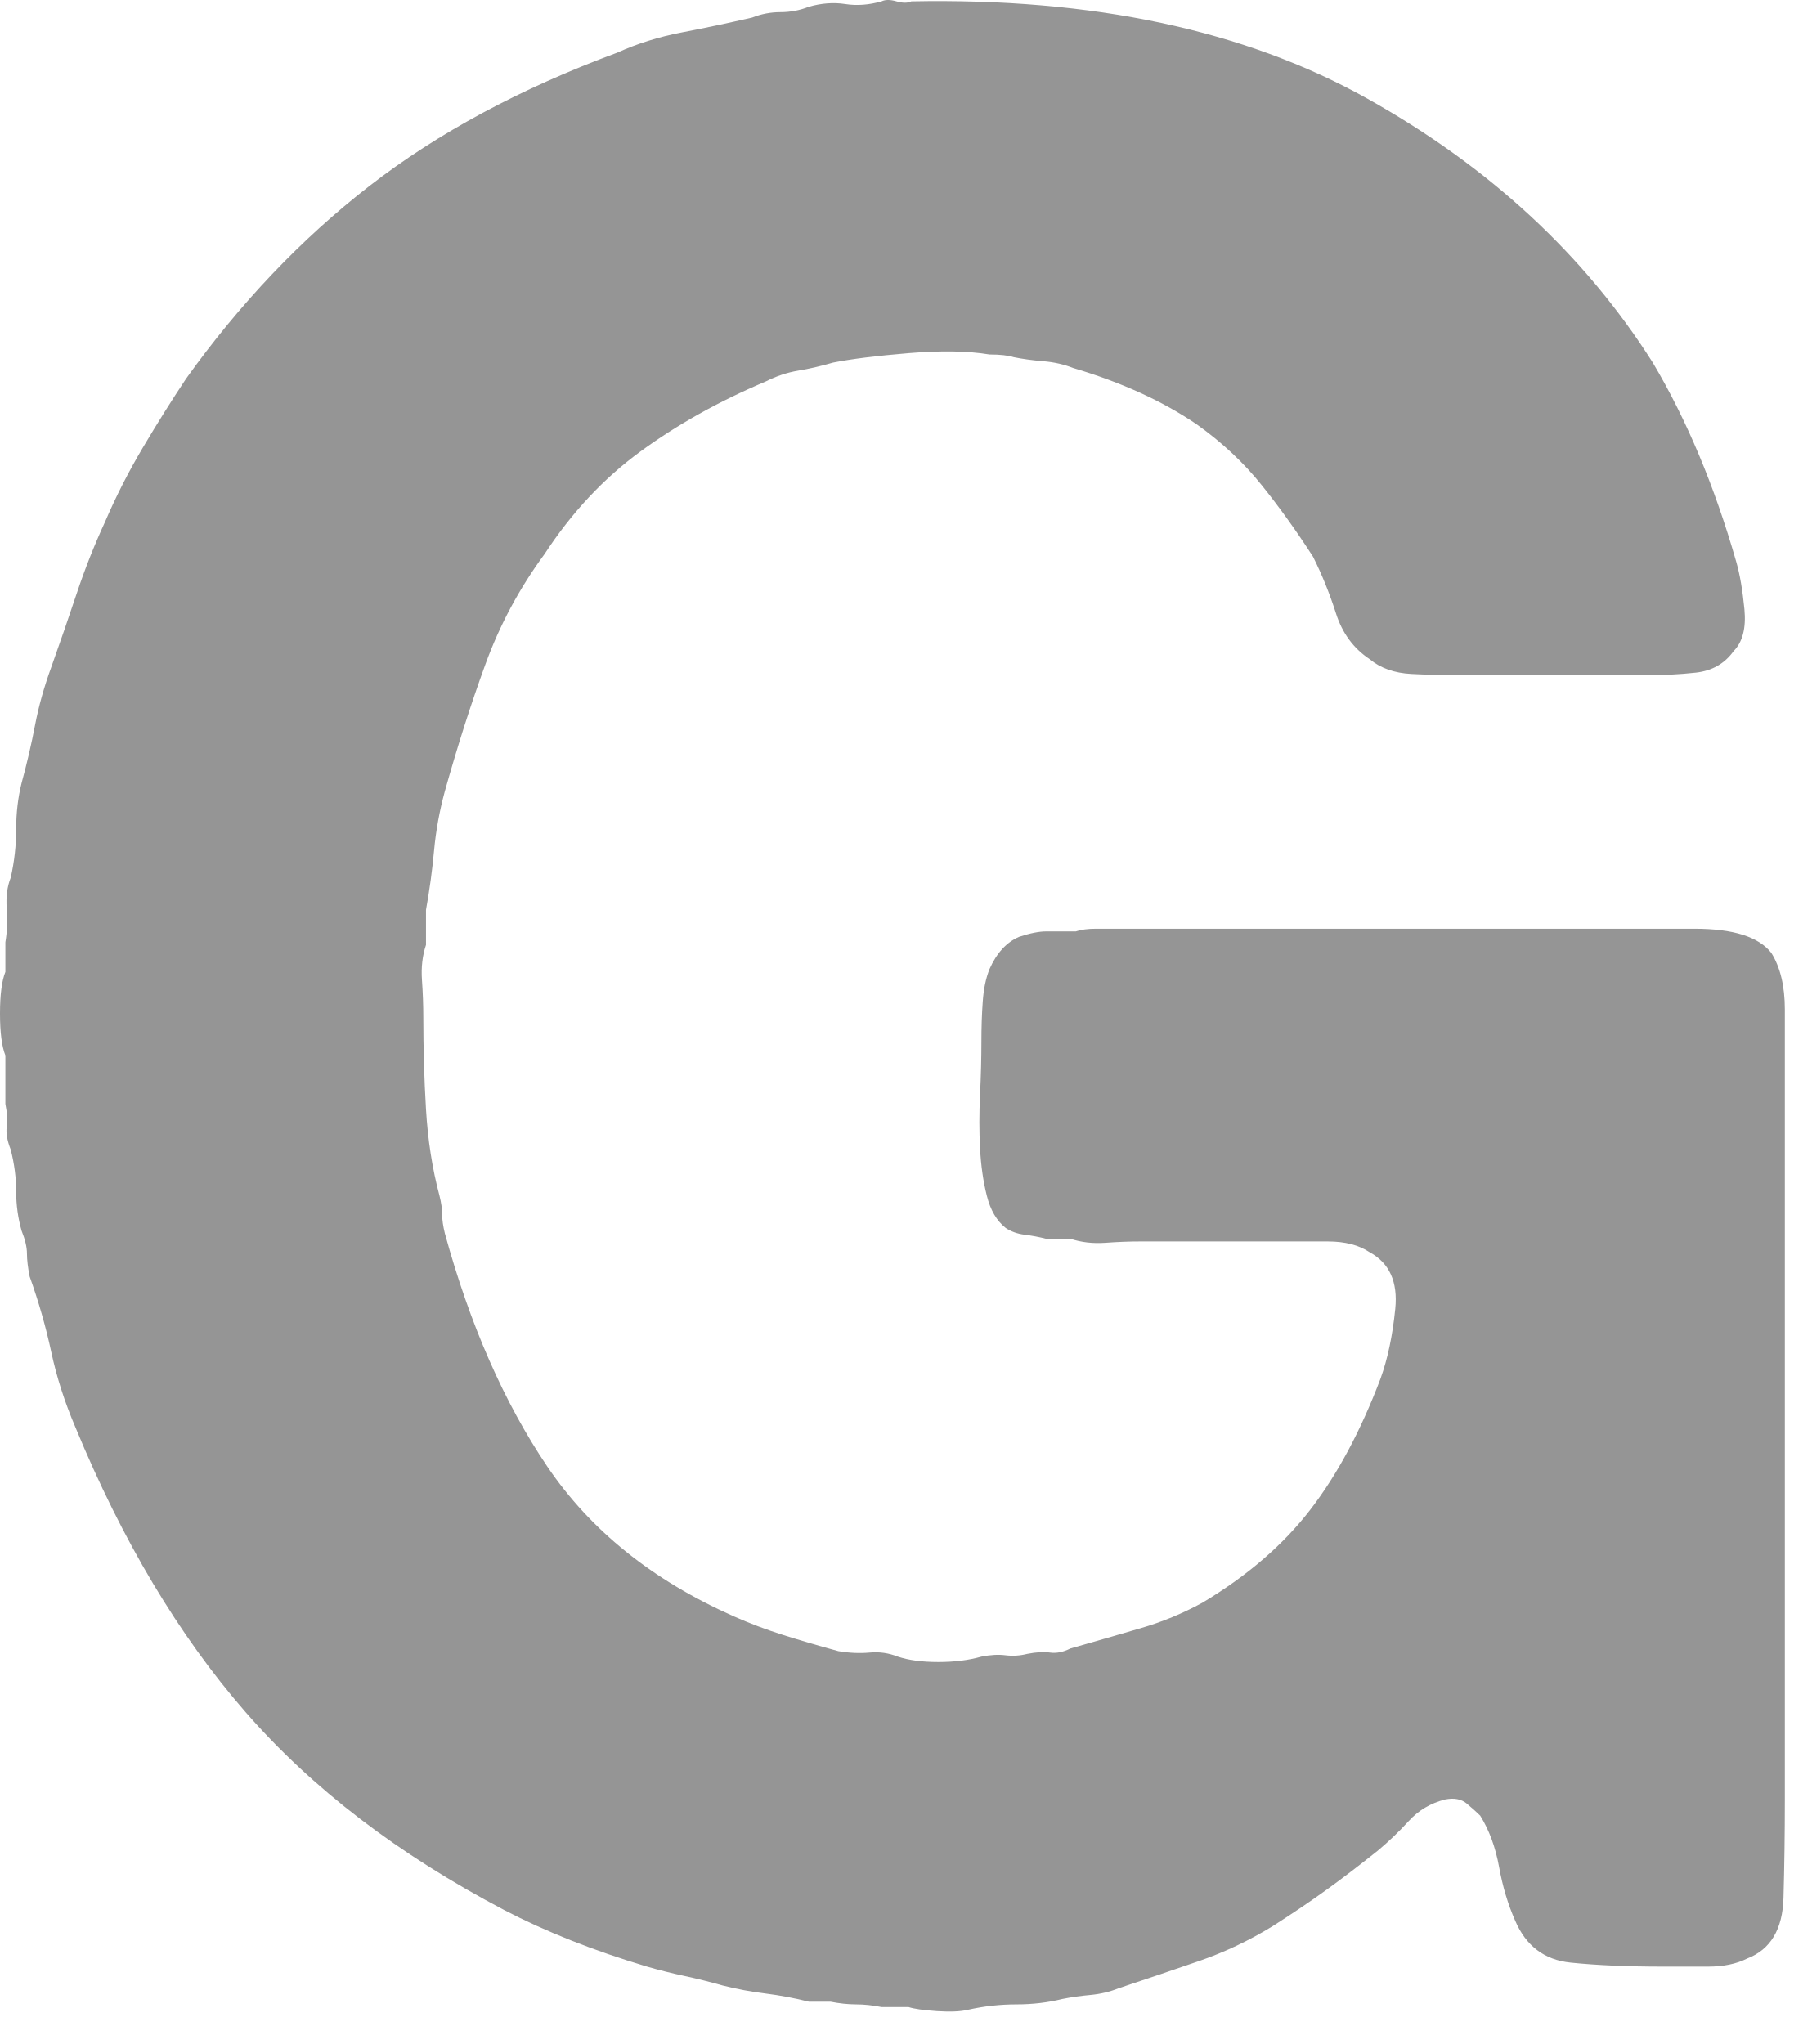
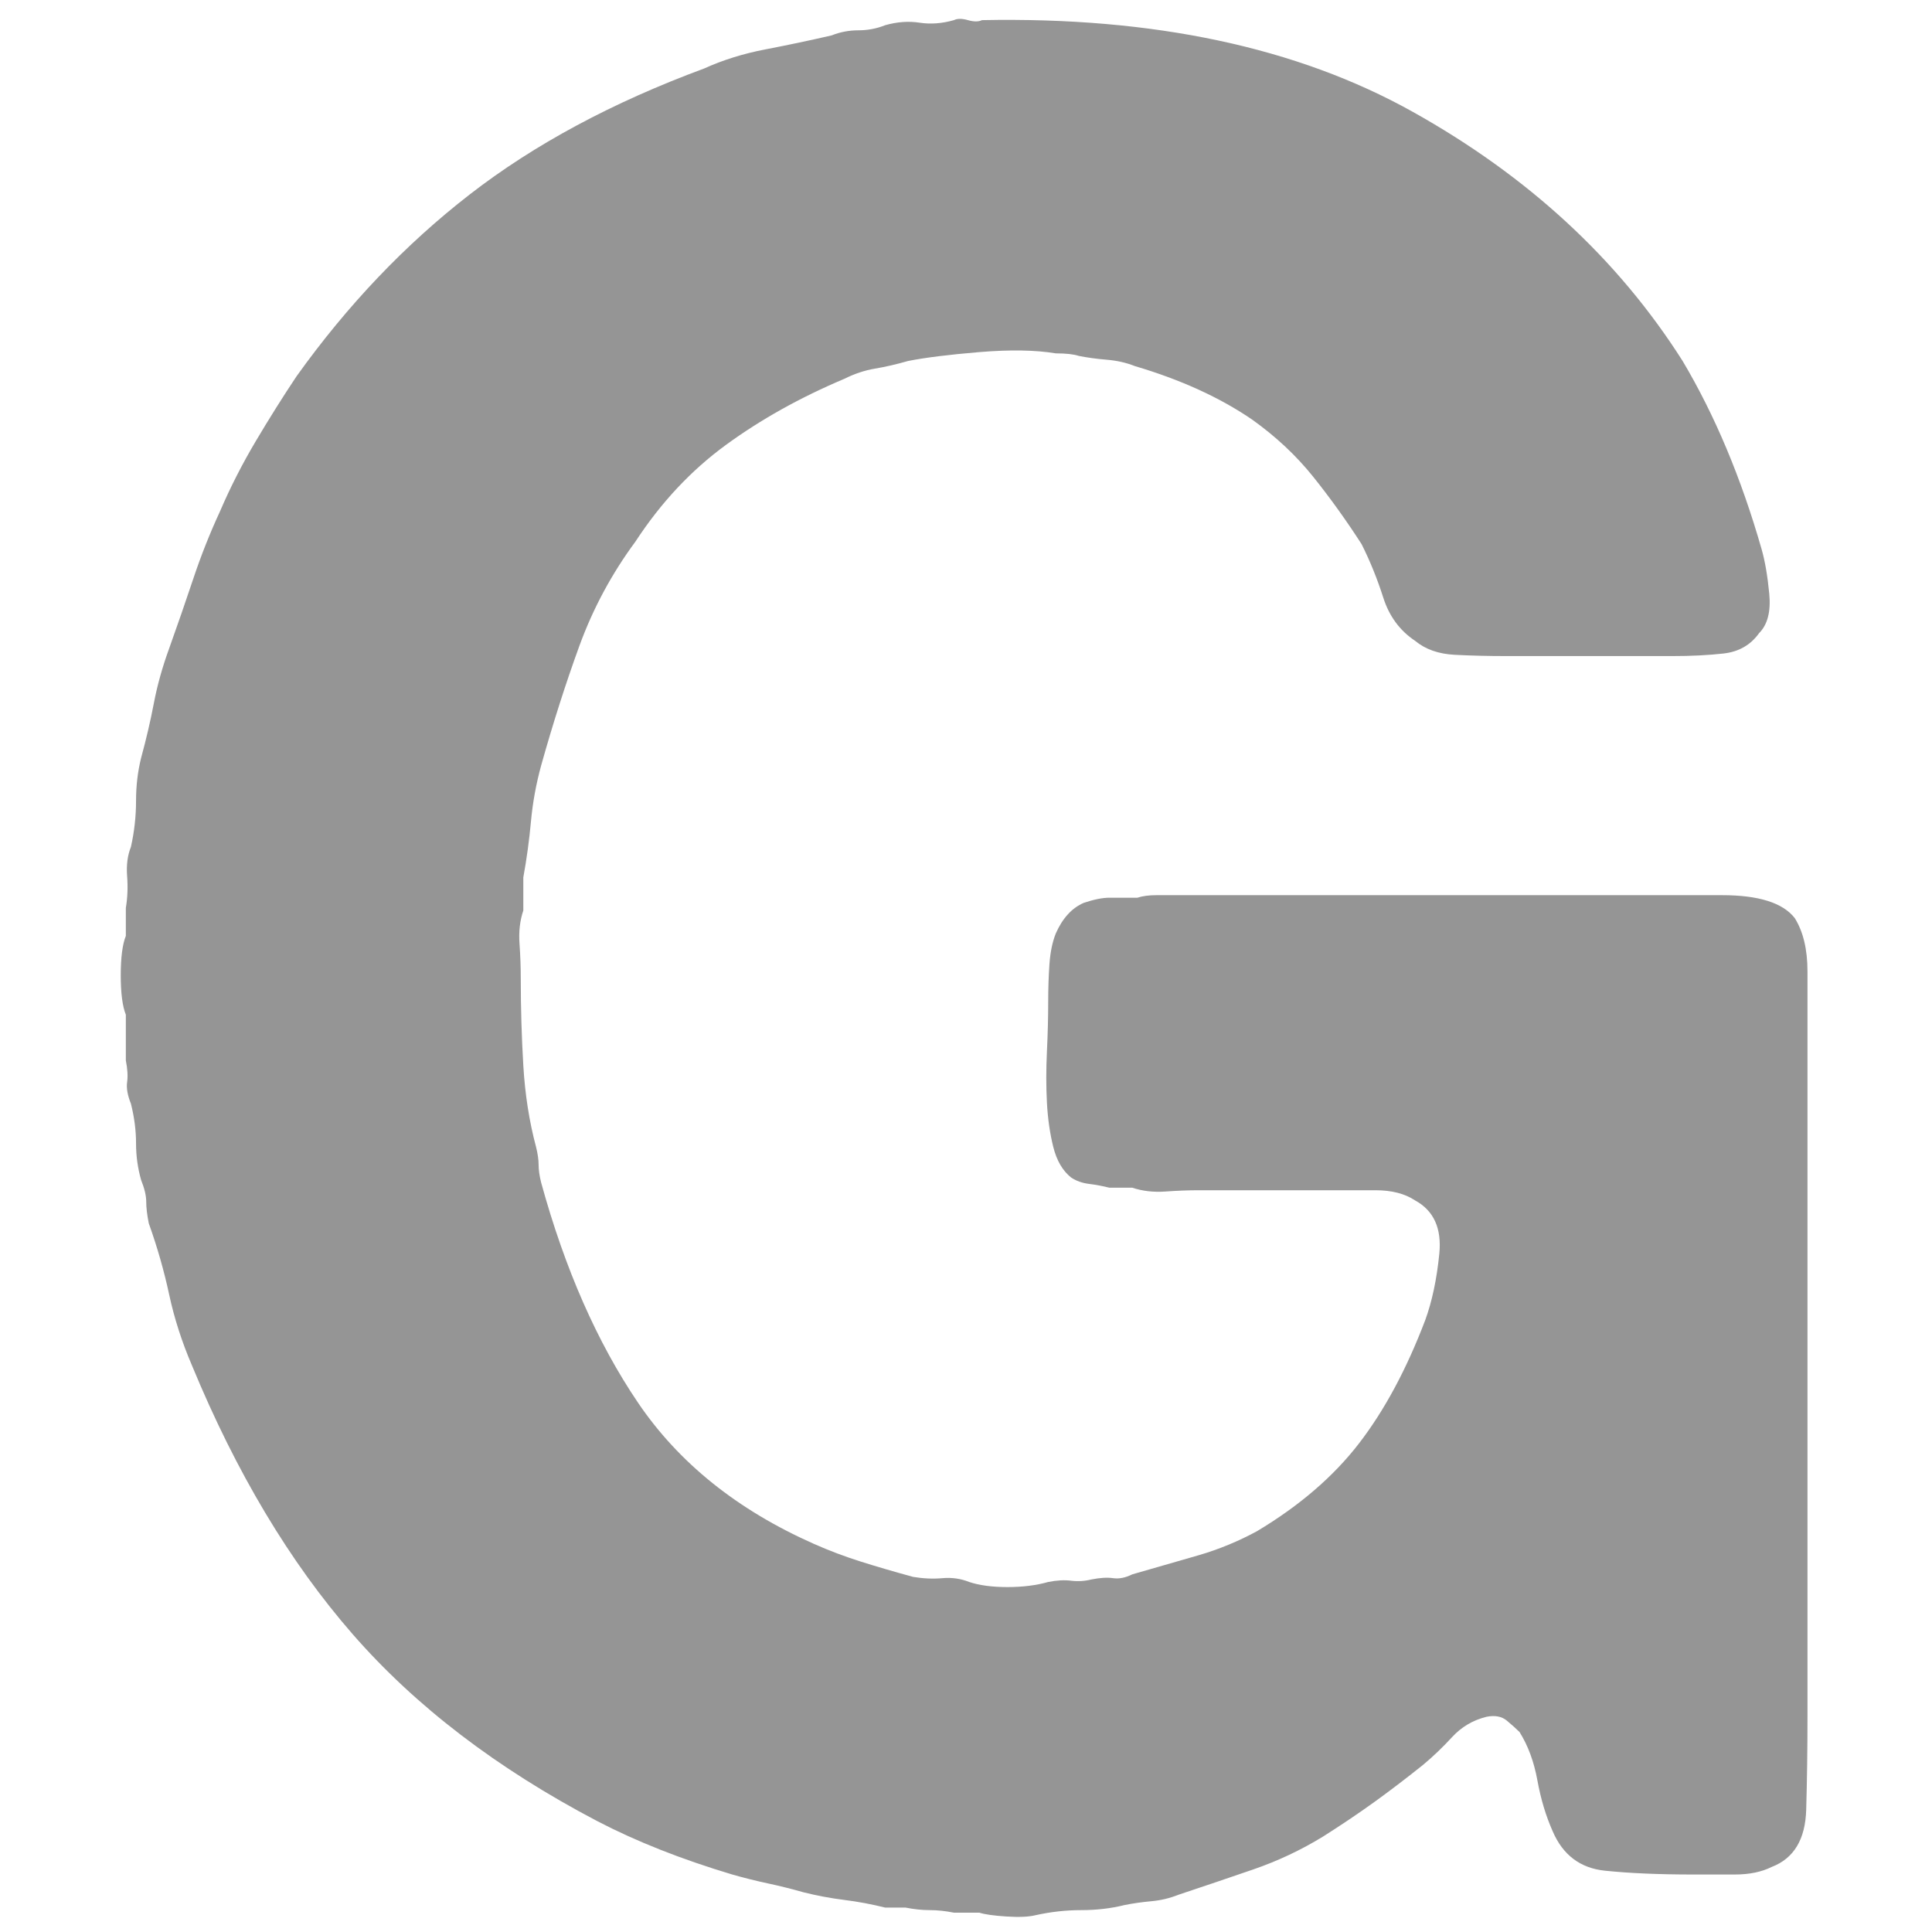
- <svg xmlns="http://www.w3.org/2000/svg" width="39" height="44" viewBox="0 0 39 44" fill="none">
-   <path d="M19.615 0.029C23.522 -0.048 26.791 0.648 29.422 2.118C32.053 3.588 34.103 5.484 35.574 7.805C36.309 9.043 36.908 10.475 37.373 12.1C37.45 12.37 37.508 12.709 37.547 13.115C37.585 13.521 37.508 13.821 37.315 14.015C37.121 14.286 36.85 14.44 36.502 14.479C36.154 14.518 35.767 14.537 35.341 14.537H31.569C31.144 14.537 30.747 14.527 30.38 14.508C30.012 14.489 29.712 14.382 29.48 14.189C29.132 13.957 28.89 13.628 28.755 13.202C28.619 12.777 28.455 12.37 28.262 11.984C27.913 11.442 27.546 10.929 27.159 10.446C26.772 9.962 26.308 9.527 25.766 9.14C25.031 8.637 24.141 8.231 23.097 7.921C22.903 7.844 22.69 7.796 22.458 7.776C22.226 7.757 22.013 7.728 21.82 7.689C21.704 7.651 21.53 7.631 21.298 7.631C20.833 7.554 20.253 7.544 19.557 7.602C18.86 7.66 18.319 7.728 17.932 7.805C17.661 7.883 17.41 7.941 17.177 7.979C16.945 8.018 16.713 8.095 16.481 8.212C15.475 8.637 14.576 9.14 13.783 9.72C12.989 10.301 12.303 11.036 11.722 11.925C11.181 12.661 10.755 13.454 10.446 14.305C10.136 15.156 9.846 16.065 9.575 17.032C9.459 17.458 9.382 17.884 9.343 18.309C9.304 18.735 9.246 19.16 9.169 19.586V20.34C9.092 20.572 9.063 20.824 9.082 21.095C9.101 21.365 9.111 21.636 9.111 21.907C9.111 22.565 9.13 23.222 9.169 23.88C9.208 24.538 9.304 25.157 9.459 25.737C9.498 25.892 9.517 26.027 9.517 26.143C9.517 26.259 9.537 26.395 9.575 26.55C10.117 28.523 10.852 30.196 11.78 31.569C12.709 32.943 14.044 34.016 15.785 34.79C16.133 34.945 16.491 35.08 16.858 35.196C17.226 35.312 17.622 35.428 18.048 35.544C18.28 35.583 18.503 35.593 18.715 35.574C18.928 35.554 19.131 35.583 19.325 35.661C19.557 35.738 19.847 35.777 20.195 35.777C20.543 35.777 20.853 35.738 21.124 35.661C21.317 35.622 21.491 35.612 21.646 35.632C21.801 35.651 21.955 35.641 22.11 35.602C22.304 35.564 22.468 35.554 22.603 35.574C22.739 35.593 22.884 35.564 23.039 35.486C23.58 35.332 24.083 35.187 24.547 35.051C25.012 34.916 25.457 34.732 25.882 34.5C26.849 33.92 27.623 33.252 28.203 32.498C28.784 31.743 29.287 30.805 29.712 29.683C29.867 29.258 29.973 28.755 30.032 28.174C30.09 27.594 29.906 27.188 29.48 26.956C29.248 26.801 28.948 26.724 28.581 26.724C28.213 26.724 27.855 26.724 27.507 26.724H24.547C24.315 26.724 24.064 26.733 23.793 26.753C23.522 26.772 23.271 26.743 23.039 26.666H22.516C22.362 26.627 22.207 26.598 22.052 26.579C21.897 26.559 21.762 26.511 21.646 26.433C21.452 26.279 21.317 26.047 21.24 25.737C21.162 25.428 21.114 25.089 21.095 24.722C21.075 24.354 21.075 23.967 21.095 23.561C21.114 23.155 21.124 22.777 21.124 22.429C21.124 22.12 21.133 21.83 21.153 21.559C21.172 21.288 21.22 21.056 21.298 20.862C21.452 20.514 21.665 20.282 21.936 20.166C22.168 20.089 22.362 20.05 22.516 20.05H23.155C23.271 20.011 23.416 19.992 23.59 19.992C23.764 19.992 23.928 19.992 24.083 19.992H25.766H34.239C34.897 19.992 35.641 19.992 36.473 19.992C37.305 19.992 37.856 20.166 38.127 20.514C38.32 20.824 38.417 21.23 38.417 21.733C38.417 22.236 38.417 22.72 38.417 23.184V29.219V38.736C38.417 39.471 38.407 40.177 38.388 40.854C38.369 41.532 38.108 41.967 37.605 42.16C37.373 42.276 37.092 42.334 36.763 42.334C36.434 42.334 36.115 42.334 35.806 42.334C35.032 42.334 34.364 42.305 33.804 42.247C33.243 42.189 32.846 41.889 32.614 41.348C32.459 40.999 32.343 40.613 32.266 40.187C32.188 39.761 32.053 39.394 31.86 39.084C31.782 39.007 31.685 38.92 31.569 38.823C31.453 38.727 31.299 38.698 31.105 38.736C30.796 38.814 30.534 38.968 30.322 39.2C30.109 39.433 29.886 39.645 29.654 39.839C29.267 40.148 28.9 40.429 28.552 40.68C28.203 40.932 27.817 41.193 27.391 41.464C26.888 41.773 26.356 42.025 25.795 42.218C25.234 42.412 24.663 42.605 24.083 42.798C23.89 42.876 23.687 42.924 23.474 42.944C23.261 42.963 23.058 42.992 22.865 43.031C22.555 43.108 22.226 43.147 21.878 43.147C21.53 43.147 21.182 43.185 20.834 43.263C20.679 43.301 20.456 43.311 20.166 43.292C19.876 43.272 19.673 43.243 19.557 43.205H18.976C18.783 43.166 18.599 43.147 18.425 43.147C18.251 43.147 18.067 43.127 17.874 43.089H17.41C17.1 43.011 16.791 42.953 16.481 42.914C16.172 42.876 15.862 42.818 15.553 42.74C15.282 42.663 15.011 42.595 14.74 42.537C14.469 42.479 14.198 42.412 13.928 42.334C12.767 41.986 11.742 41.58 10.852 41.116C8.569 39.916 6.712 38.495 5.281 36.85C3.849 35.206 2.631 33.165 1.625 30.728C1.393 30.186 1.219 29.645 1.103 29.103C0.987 28.561 0.832 28.02 0.638 27.478C0.6 27.285 0.58 27.12 0.58 26.985C0.58 26.849 0.542 26.685 0.464 26.492C0.387 26.221 0.348 25.94 0.348 25.65C0.348 25.36 0.31 25.06 0.232 24.751C0.155 24.557 0.126 24.393 0.145 24.257C0.164 24.122 0.155 23.957 0.116 23.764V22.72C0.039 22.526 0 22.226 0 21.82C0 21.414 0.039 21.114 0.116 20.921V20.282C0.155 20.05 0.164 19.808 0.145 19.557C0.126 19.305 0.155 19.083 0.232 18.889C0.31 18.541 0.348 18.193 0.348 17.845C0.348 17.497 0.387 17.168 0.464 16.858C0.58 16.433 0.677 16.017 0.754 15.611C0.832 15.204 0.948 14.789 1.103 14.363C1.296 13.821 1.48 13.289 1.654 12.767C1.828 12.245 2.031 11.732 2.263 11.229C2.495 10.688 2.766 10.156 3.076 9.633C3.385 9.111 3.695 8.618 4.004 8.153C5.165 6.529 6.48 5.146 7.95 4.004C9.421 2.863 11.2 1.905 13.289 1.132C13.715 0.938 14.179 0.793 14.682 0.696C15.185 0.6 15.688 0.493 16.191 0.377C16.384 0.3 16.587 0.261 16.8 0.261C17.013 0.261 17.216 0.222 17.41 0.145C17.68 0.068 17.942 0.048 18.193 0.087C18.444 0.126 18.706 0.106 18.976 0.029C19.054 -0.01 19.16 -0.01 19.296 0.029C19.431 0.068 19.537 0.068 19.615 0.029H19.615Z" fill="#959595" />
+ <svg xmlns="http://www.w3.org/2000/svg" width="512" height="512" viewBox="0 0 512 512" fill="none">
+   <path d="M260.226 5.337C305.691 4.438 343.729 12.528 374.34 29.605C404.95 46.683 428.808 68.704 445.914 95.668C454.466 110.049 461.444 126.678 466.846 145.553C467.746 148.699 468.421 152.631 468.871 157.349C469.322 162.068 468.421 165.551 466.17 167.798C463.92 170.944 460.769 172.742 456.717 173.191C452.666 173.641 448.164 173.865 443.213 173.865H399.323C394.371 173.865 389.757 173.753 385.481 173.528C381.204 173.303 377.716 172.068 375.015 169.821C370.964 167.124 368.15 163.304 366.575 158.361C364.999 153.417 363.086 148.698 360.835 144.204C356.784 137.913 352.507 131.958 348.006 126.34C343.504 120.723 338.103 115.667 331.8 111.173C323.247 105.33 312.894 100.612 300.74 97.016C298.489 96.118 296.013 95.556 293.312 95.331C290.611 95.106 288.136 94.769 285.885 94.32C284.534 93.87 282.509 93.646 279.808 93.646C274.406 92.747 267.654 92.635 259.551 93.309C251.448 93.983 245.146 94.769 240.645 95.668C237.493 96.567 234.568 97.241 231.867 97.69C229.166 98.14 226.465 99.039 223.764 100.387C212.06 105.33 201.594 111.173 192.366 117.914C183.138 124.655 175.148 133.194 168.396 143.53C162.093 152.069 157.142 161.282 153.541 171.169C149.939 181.056 146.563 191.617 143.412 202.852C142.062 207.796 141.161 212.739 140.711 217.682C140.261 222.626 139.586 227.569 138.685 232.513V241.276C137.785 243.973 137.448 246.894 137.673 250.04C137.898 253.186 138.01 256.331 138.01 259.477C138.01 267.117 138.235 274.757 138.685 282.397C139.136 290.037 140.261 297.228 142.062 303.969C142.512 305.766 142.737 307.339 142.737 308.687C142.737 310.036 142.962 311.609 143.412 313.406C149.714 336.326 158.267 355.763 169.071 371.717C179.874 387.671 195.404 400.142 215.661 409.13C219.713 410.928 223.876 412.501 228.153 413.849C232.429 415.197 237.044 416.545 241.995 417.894C244.696 418.343 247.284 418.455 249.76 418.231C252.236 418.006 254.599 418.343 256.85 419.242C259.551 420.141 262.927 420.59 266.978 420.59C271.03 420.59 274.631 420.141 277.782 419.242C280.033 418.792 282.059 418.68 283.859 418.905C285.66 419.129 287.46 419.017 289.261 418.568C291.512 418.118 293.425 418.006 295 418.231C296.576 418.455 298.264 418.118 300.065 417.219C306.367 415.422 312.219 413.737 317.621 412.164C323.022 410.591 328.199 408.456 333.151 405.76C344.404 399.018 353.408 391.266 360.16 382.503C366.912 373.739 372.764 362.841 377.716 349.808C379.516 344.865 380.754 339.022 381.43 332.281C382.105 325.54 379.966 320.821 375.015 318.125C372.314 316.327 368.825 315.428 364.549 315.428C360.272 315.428 356.109 315.428 352.057 315.428H317.621C314.92 315.428 311.994 315.541 308.843 315.765C305.692 315.99 302.766 315.653 300.065 314.754H293.988C292.187 314.305 290.387 313.968 288.586 313.743C286.785 313.518 285.21 312.957 283.859 312.058C281.609 310.26 280.033 307.564 279.133 303.969C278.233 300.373 277.67 296.441 277.445 292.172C277.22 287.902 277.22 283.408 277.445 278.689C277.67 273.97 277.782 269.589 277.782 265.544C277.782 261.949 277.895 258.578 278.12 255.432C278.345 252.286 278.908 249.59 279.808 247.343C281.609 243.298 284.085 240.602 287.236 239.254C289.937 238.355 292.187 237.905 293.988 237.905H301.415C302.766 237.456 304.454 237.231 306.48 237.231C308.505 237.231 310.418 237.231 312.219 237.231H331.801H430.384C438.036 237.231 446.702 237.231 456.38 237.231C466.058 237.231 472.473 239.254 475.624 243.298C477.875 246.894 479 251.613 479 257.455C479 263.297 479 268.915 479 274.308V344.415V454.97C479 463.509 478.888 471.71 478.662 479.575C478.437 487.44 475.399 492.495 469.547 494.743C466.846 496.091 463.582 496.765 459.756 496.765C455.93 496.765 452.216 496.765 448.615 496.765C439.612 496.765 431.847 496.428 425.319 495.754C418.792 495.08 414.178 491.597 411.477 485.305C409.677 481.26 408.326 476.766 407.426 471.823C406.526 466.879 404.95 462.61 402.7 459.014C401.799 458.116 400.674 457.105 399.323 455.981C397.973 454.857 396.172 454.521 393.921 454.97C390.32 455.869 387.282 457.666 384.806 460.363C382.33 463.059 379.742 465.531 377.041 467.778C372.539 471.373 368.263 474.632 364.211 477.553C360.16 480.474 355.659 483.507 350.707 486.653C344.855 490.248 338.665 493.17 332.138 495.417C325.611 497.664 318.971 499.911 312.219 502.158C309.968 503.056 307.605 503.618 305.129 503.843C302.653 504.068 300.29 504.405 298.039 504.854C294.438 505.753 290.612 506.202 286.56 506.202C282.509 506.202 278.458 506.652 274.406 507.551C272.606 508 270.017 508.112 266.641 507.888C263.265 507.663 260.902 507.326 259.551 506.876H252.799C250.548 506.427 248.41 506.202 246.385 506.202C244.359 506.202 242.221 505.978 239.97 505.528H234.568C230.967 504.629 227.366 503.955 223.764 503.506C220.163 503.056 216.562 502.383 212.961 501.484C209.81 500.585 206.659 499.798 203.508 499.124C200.356 498.45 197.205 497.664 194.054 496.765C180.55 492.72 168.621 488.001 158.267 482.608C131.708 468.677 110.101 452.161 93.446 433.061C76.79 413.961 62.61 390.255 50.906 361.942C48.205 355.651 46.18 349.359 44.829 343.067C43.479 336.776 41.678 330.484 39.427 324.192C38.977 321.945 38.752 320.035 38.752 318.462C38.752 316.889 38.302 314.979 37.402 312.732C36.501 309.586 36.051 306.328 36.051 302.958C36.051 299.587 35.601 296.104 34.701 292.509C33.801 290.262 33.463 288.352 33.688 286.779C33.913 285.206 33.801 283.296 33.35 281.049V268.915C32.45 266.668 32 263.185 32 258.466C32 253.748 32.45 250.265 33.35 248.018V240.602C33.801 237.906 33.913 235.097 33.688 232.176C33.463 229.255 33.801 226.671 34.701 224.424C35.601 220.379 36.051 216.334 36.051 212.29C36.051 208.245 36.502 204.425 37.402 200.83C38.752 195.886 39.877 191.055 40.778 186.336C41.678 181.618 43.029 176.786 44.829 171.843C47.08 165.551 49.218 159.372 51.244 153.305C53.27 147.238 55.633 141.283 58.334 135.441C61.035 129.149 64.186 122.97 67.787 116.903C71.388 110.836 74.989 105.106 78.591 99.713C92.095 80.838 107.4 64.771 124.506 51.514C141.612 38.256 162.319 27.133 186.627 18.145C191.578 15.898 196.98 14.213 202.832 13.089C208.684 11.966 214.536 10.73 220.388 9.382C222.639 8.483 225.002 8.033 227.478 8.033C229.954 8.033 232.317 7.584 234.568 6.685C237.719 5.786 240.757 5.562 243.683 6.011C246.609 6.461 249.648 6.236 252.799 5.337C253.699 4.888 254.937 4.888 256.513 5.337C258.088 5.787 259.326 5.787 260.227 5.337H260.226Z" fill="#959595" />
</svg>
